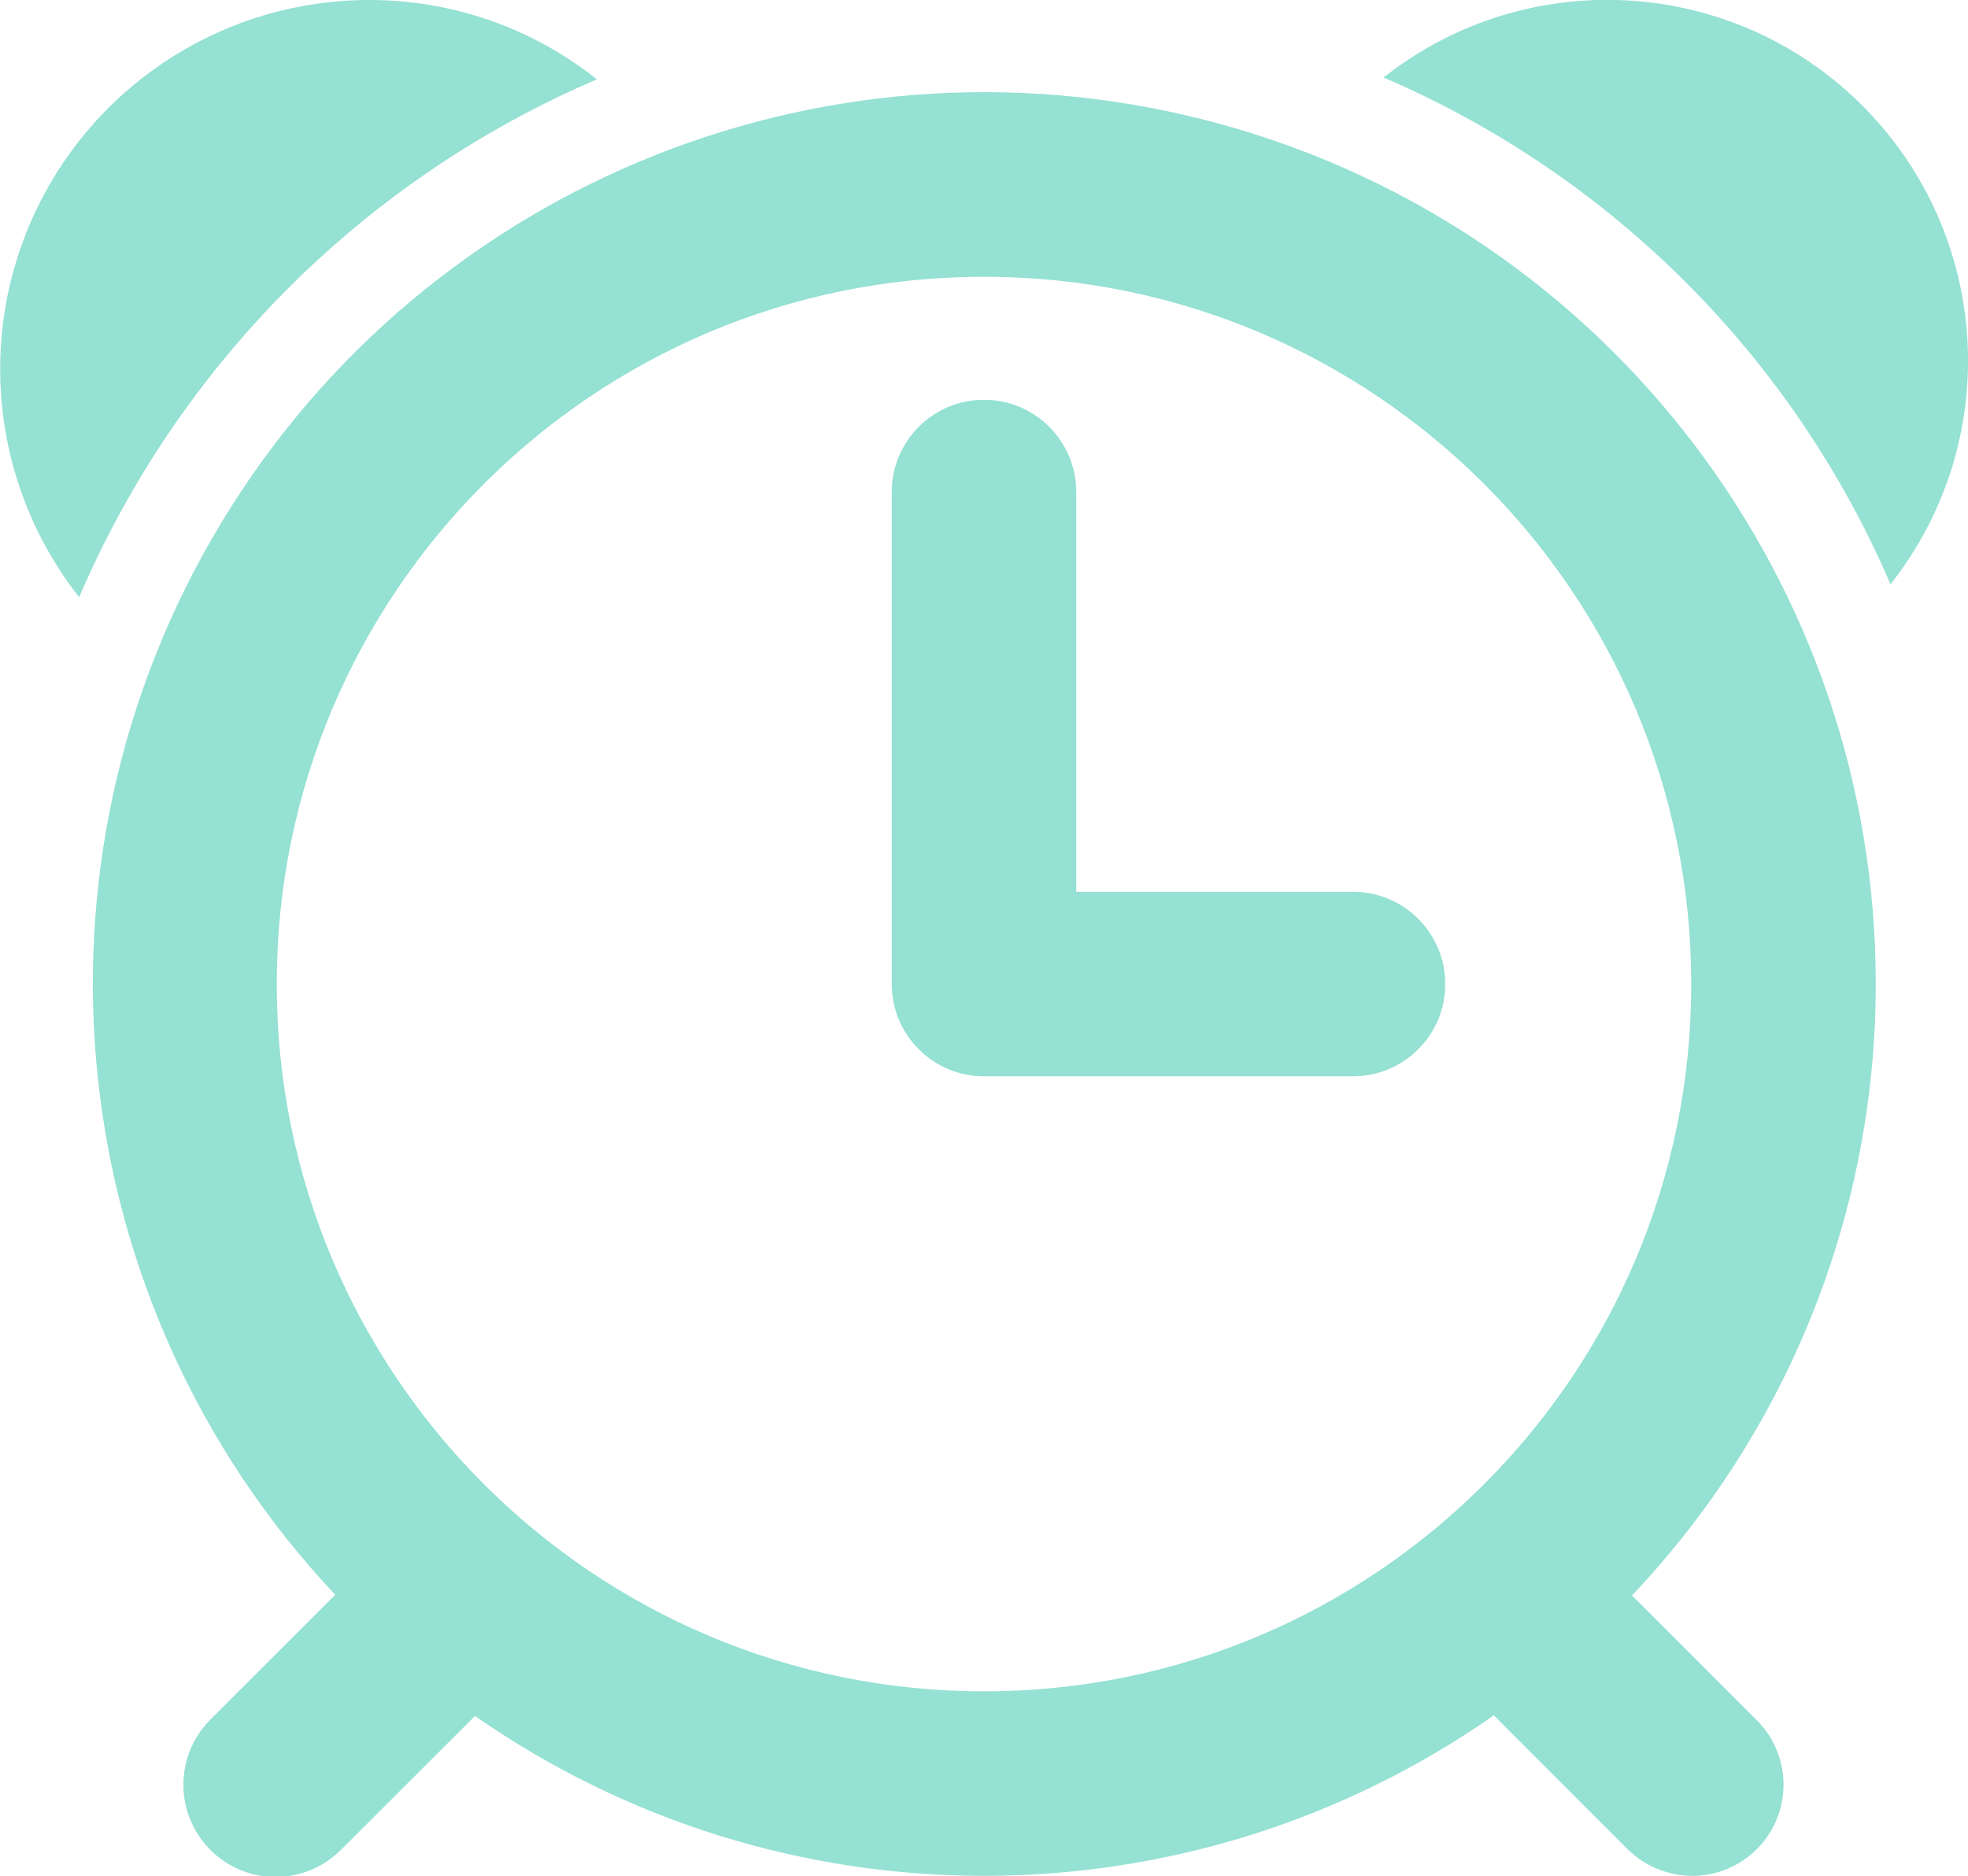
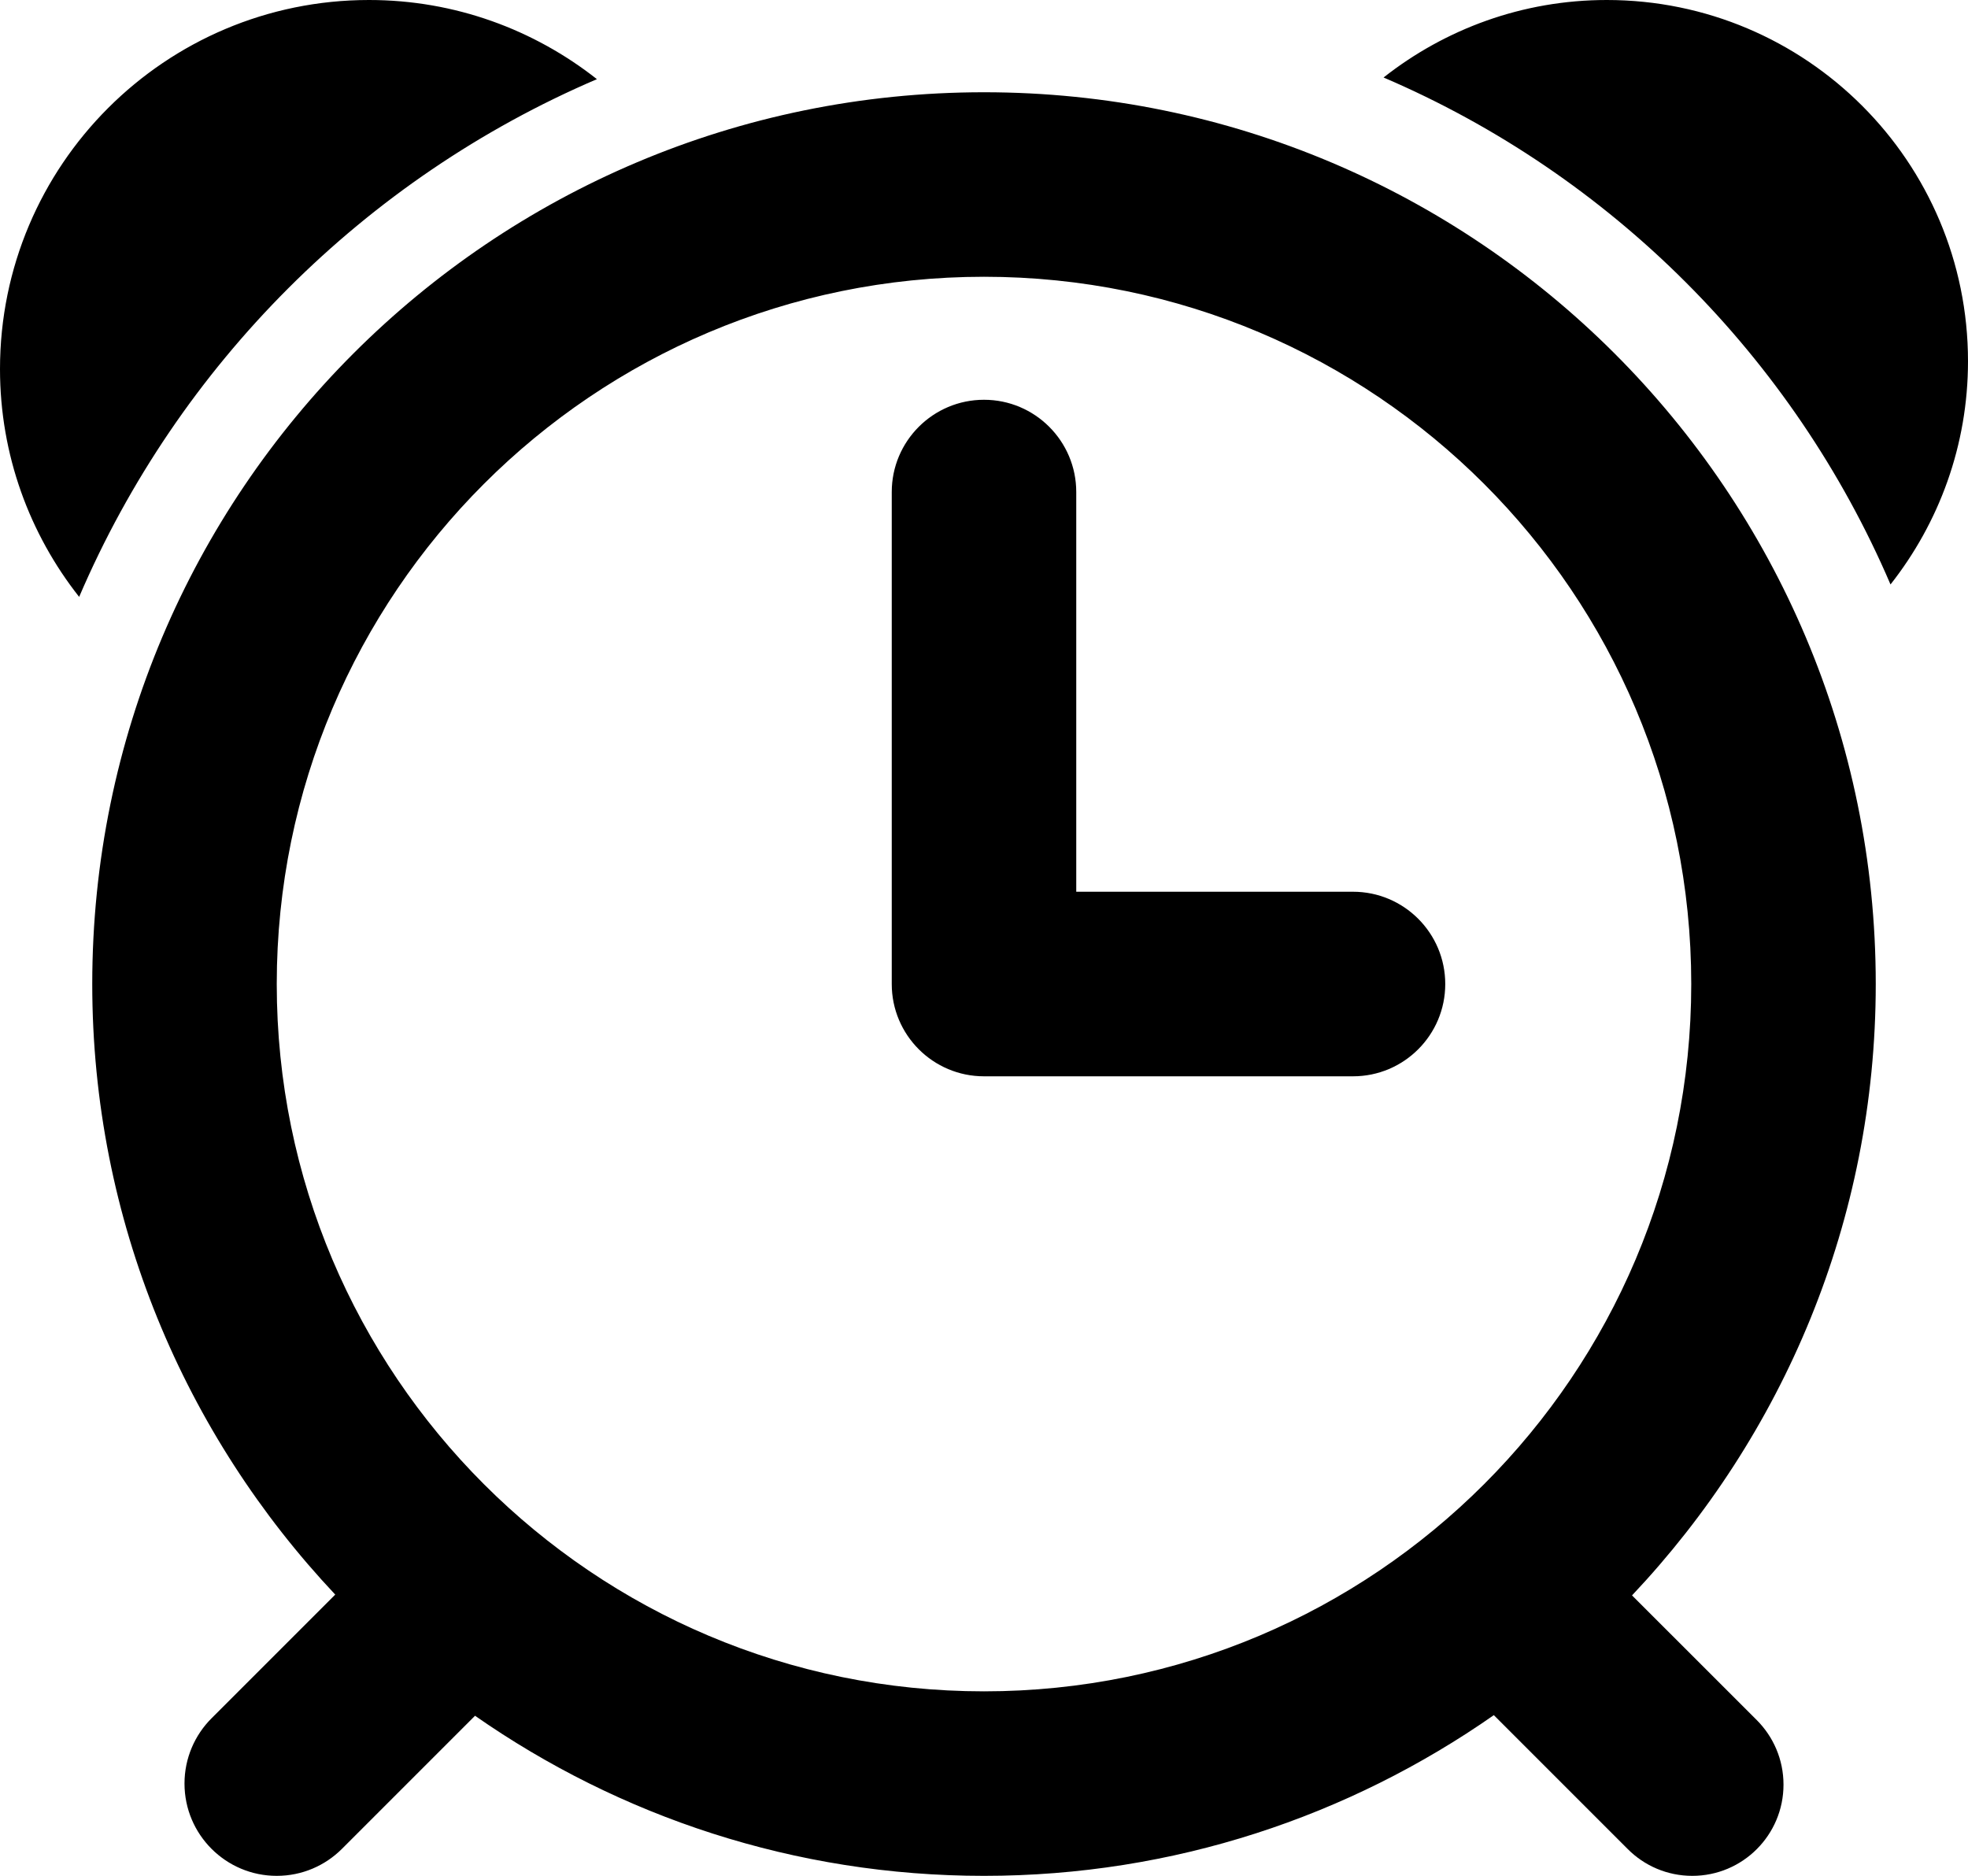
- <svg xmlns="http://www.w3.org/2000/svg" width="32" height="30.5" viewBox="0 0 32 30.5">
-   <defs>
-     <style>
-       .cls-1 {
-         fill: #95e1d3;
-         fill-rule: evenodd;
-       }
-     </style>
-   </defs>
-   <path id="ALARM" class="cls-1" d="M420.74,1236.5a15.727,15.727,0,0,0-8.243-8.24A5.868,5.868,0,0,1,420.74,1236.5Zm-0.24,6.5a14.442,14.442,0,0,1-3.963,9.94l2.029,2.03a1.482,1.482,0,0,1-1.049,2.53,1.51,1.51,0,0,1-1.049-.43l-2.178-2.18a14.471,14.471,0,0,1-16.566.01l-2.163,2.16a1.5,1.5,0,1,1-2.122-2.12l2.012-2.01A14.495,14.495,0,1,1,420.5,1243ZM406,1231.5a11.5,11.5,0,1,0,11.5,11.5A11.5,11.5,0,0,0,406,1231.5Zm6,13h-6a1.5,1.5,0,0,1-1.5-1.5v-8a1.5,1.5,0,0,1,3,0v6.5H412A1.5,1.5,0,0,1,412,1244.5Zm-20.713-7.79A6,6,0,0,1,396,1227a5.935,5.935,0,0,1,3.706,1.29A16.016,16.016,0,0,0,391.287,1236.71Z" transform="translate(-390 -1227)" />
+ <svg xmlns="http://www.w3.org/2000/svg">
+   <path d="M30.740,9.503 C29.156,5.807 26.193,2.843 22.497,1.260 C23.497,0.473 24.755,-0.000 26.126,-0.000 C29.370,-0.000 32.000,2.630 32.000,5.874 C32.000,7.245 31.527,8.503 30.740,9.503 ZM30.500,16.000 C30.500,19.852 28.988,23.343 26.537,25.940 L28.566,27.968 C28.834,28.237 29.000,28.607 29.000,29.017 C29.000,29.836 28.336,30.500 27.517,30.500 C27.107,30.500 26.736,30.334 26.468,30.065 L24.290,27.887 C21.939,29.529 19.085,30.500 16.000,30.500 C12.921,30.500 10.072,29.534 7.724,27.897 L5.561,30.060 C5.289,30.332 4.914,30.500 4.500,30.500 C3.672,30.500 3.000,29.828 3.000,28.999 C3.000,28.586 3.168,28.210 3.439,27.939 L5.451,25.927 C3.008,23.332 1.500,19.845 1.500,16.000 C1.500,7.992 7.992,1.500 16.000,1.500 C24.008,1.500 30.500,7.992 30.500,16.000 ZM16.000,4.500 C9.649,4.500 4.500,9.648 4.500,16.000 C4.500,22.351 9.649,27.500 16.000,27.500 C22.351,27.500 27.500,22.351 27.500,16.000 C27.500,9.648 22.351,4.500 16.000,4.500 ZM22.000,17.500 L16.000,17.500 C15.172,17.500 14.500,16.828 14.500,16.000 L14.500,8.000 C14.500,7.172 15.172,6.500 16.000,6.500 C16.828,6.500 17.500,7.172 17.500,8.000 L17.500,14.499 L22.000,14.499 C22.828,14.499 23.500,15.171 23.500,16.000 C23.500,16.828 22.828,17.500 22.000,17.500 ZM1.287,9.705 C0.483,8.685 -0.000,7.400 -0.000,6.000 C-0.000,2.686 2.686,-0.000 6.000,-0.000 C7.400,-0.000 8.685,0.483 9.706,1.287 C5.931,2.904 2.904,5.931 1.287,9.705 Z" />
</svg>
